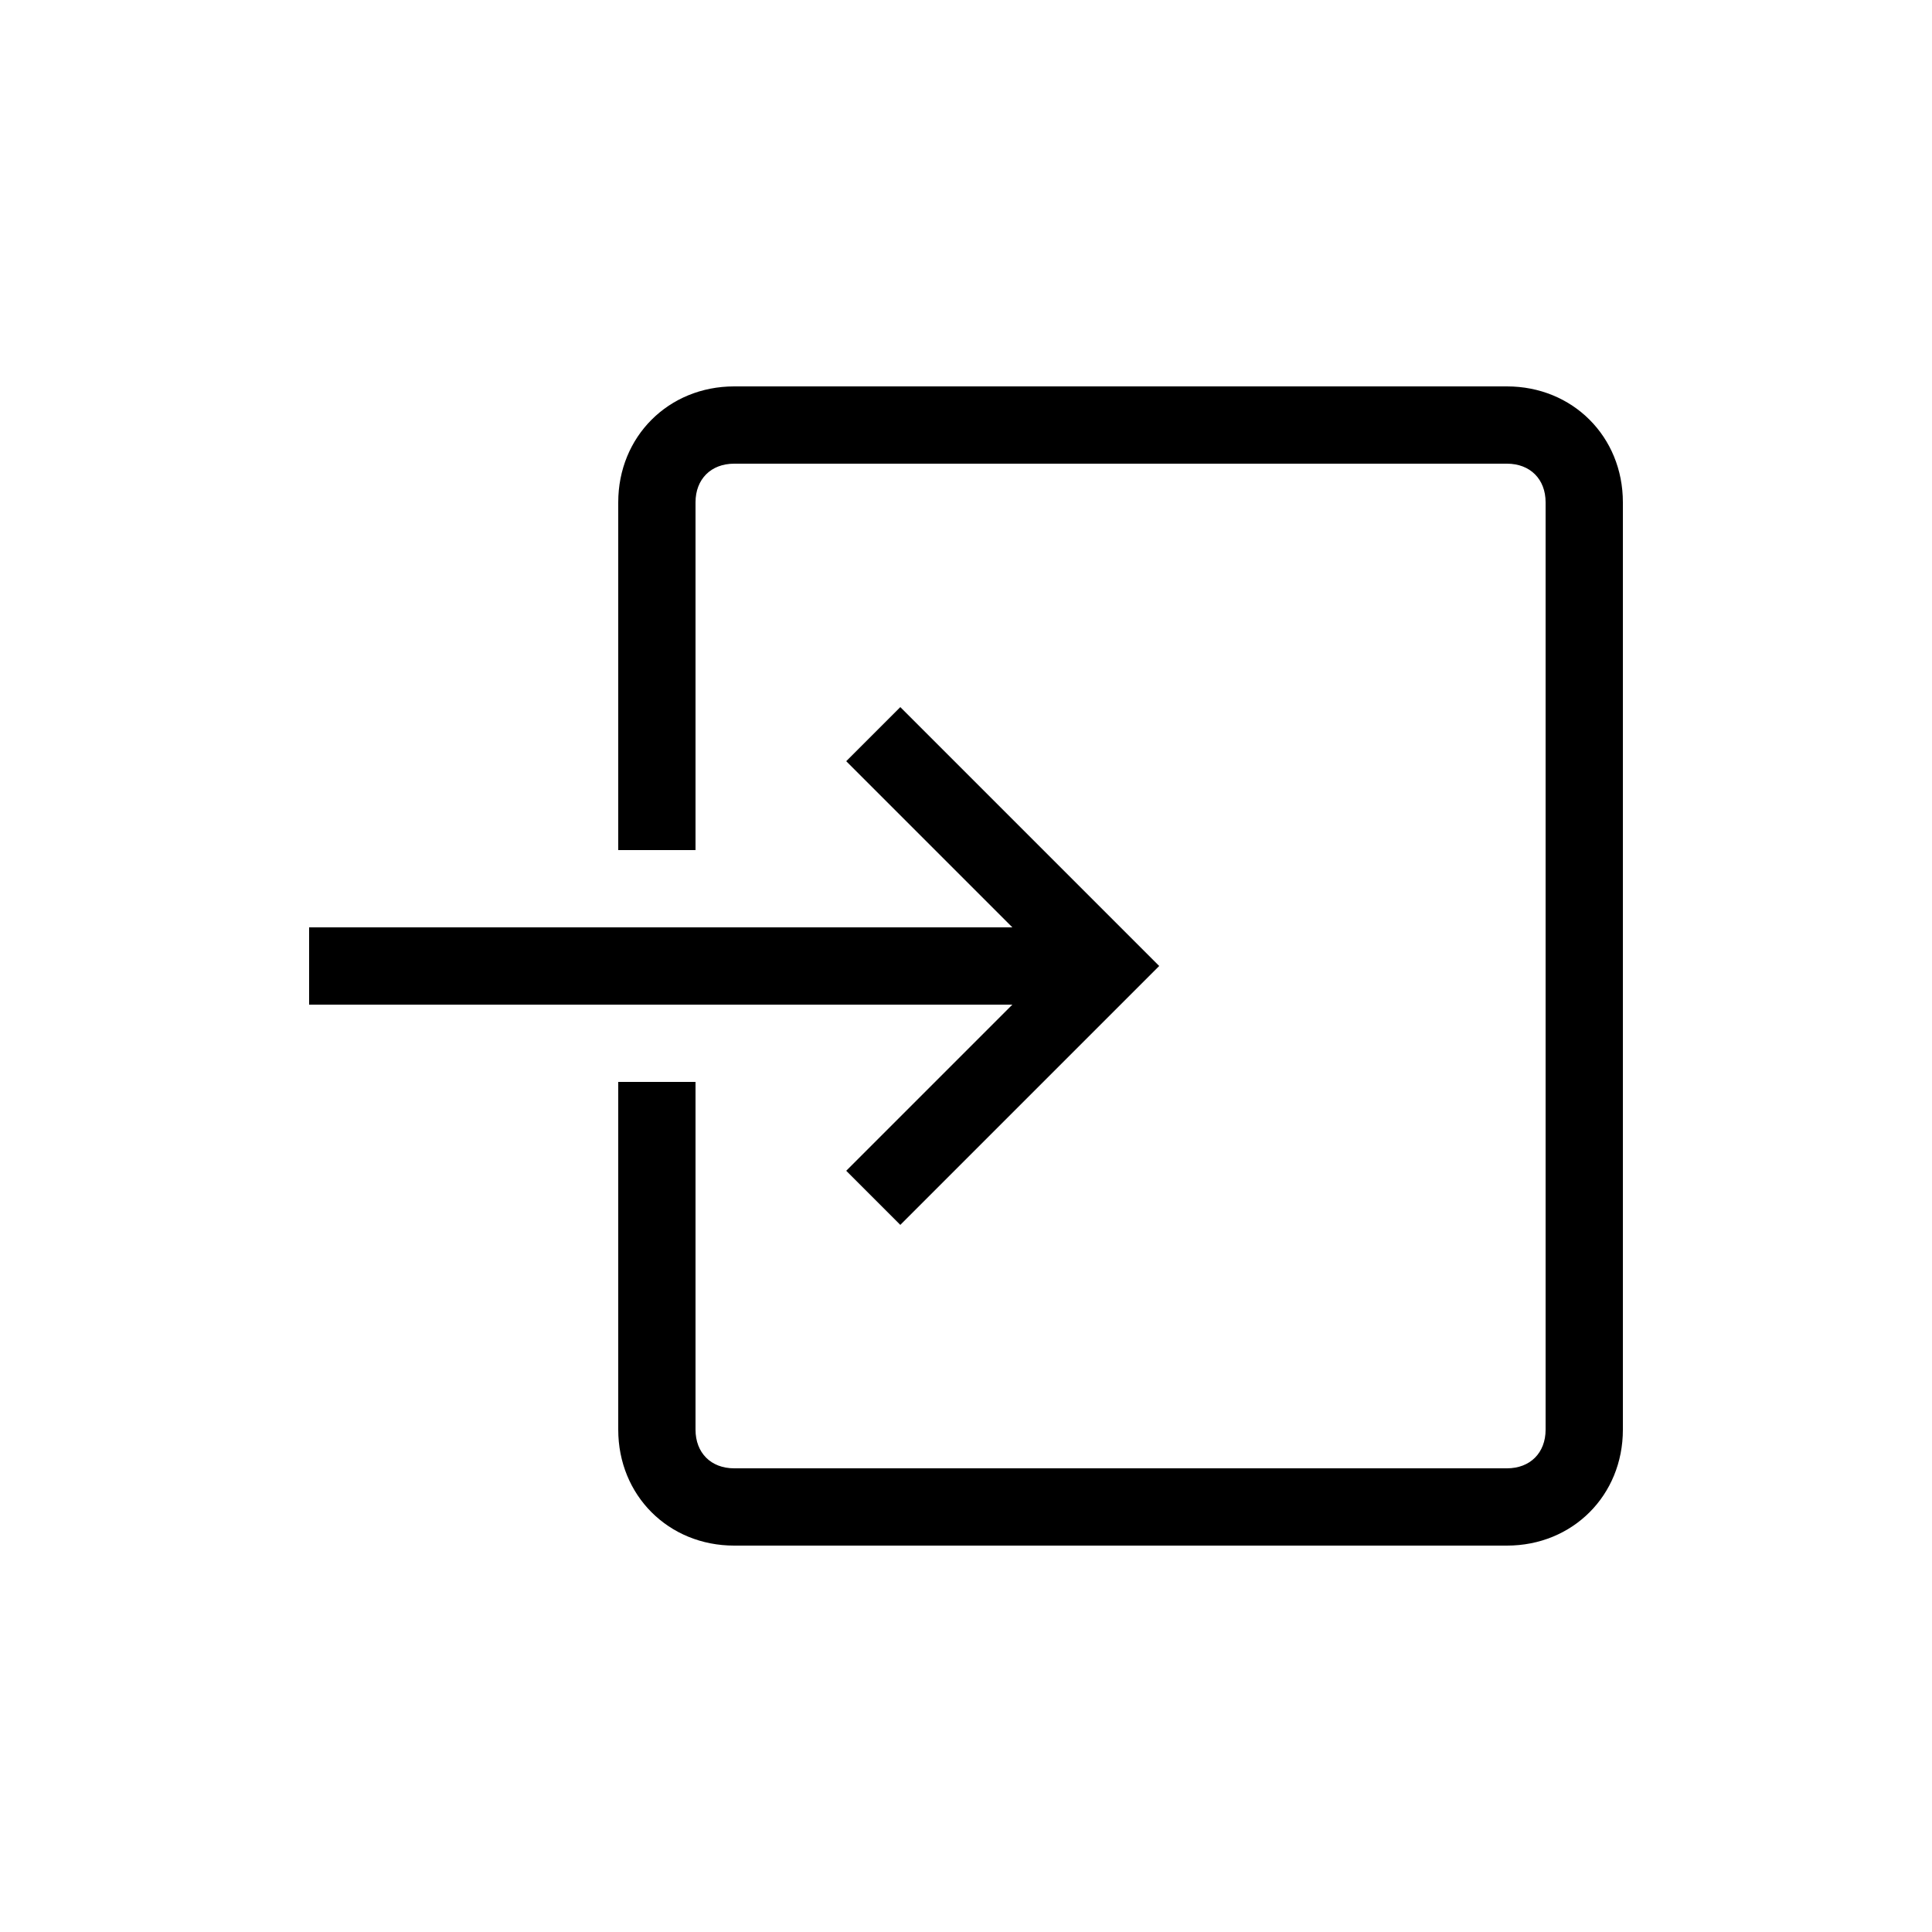
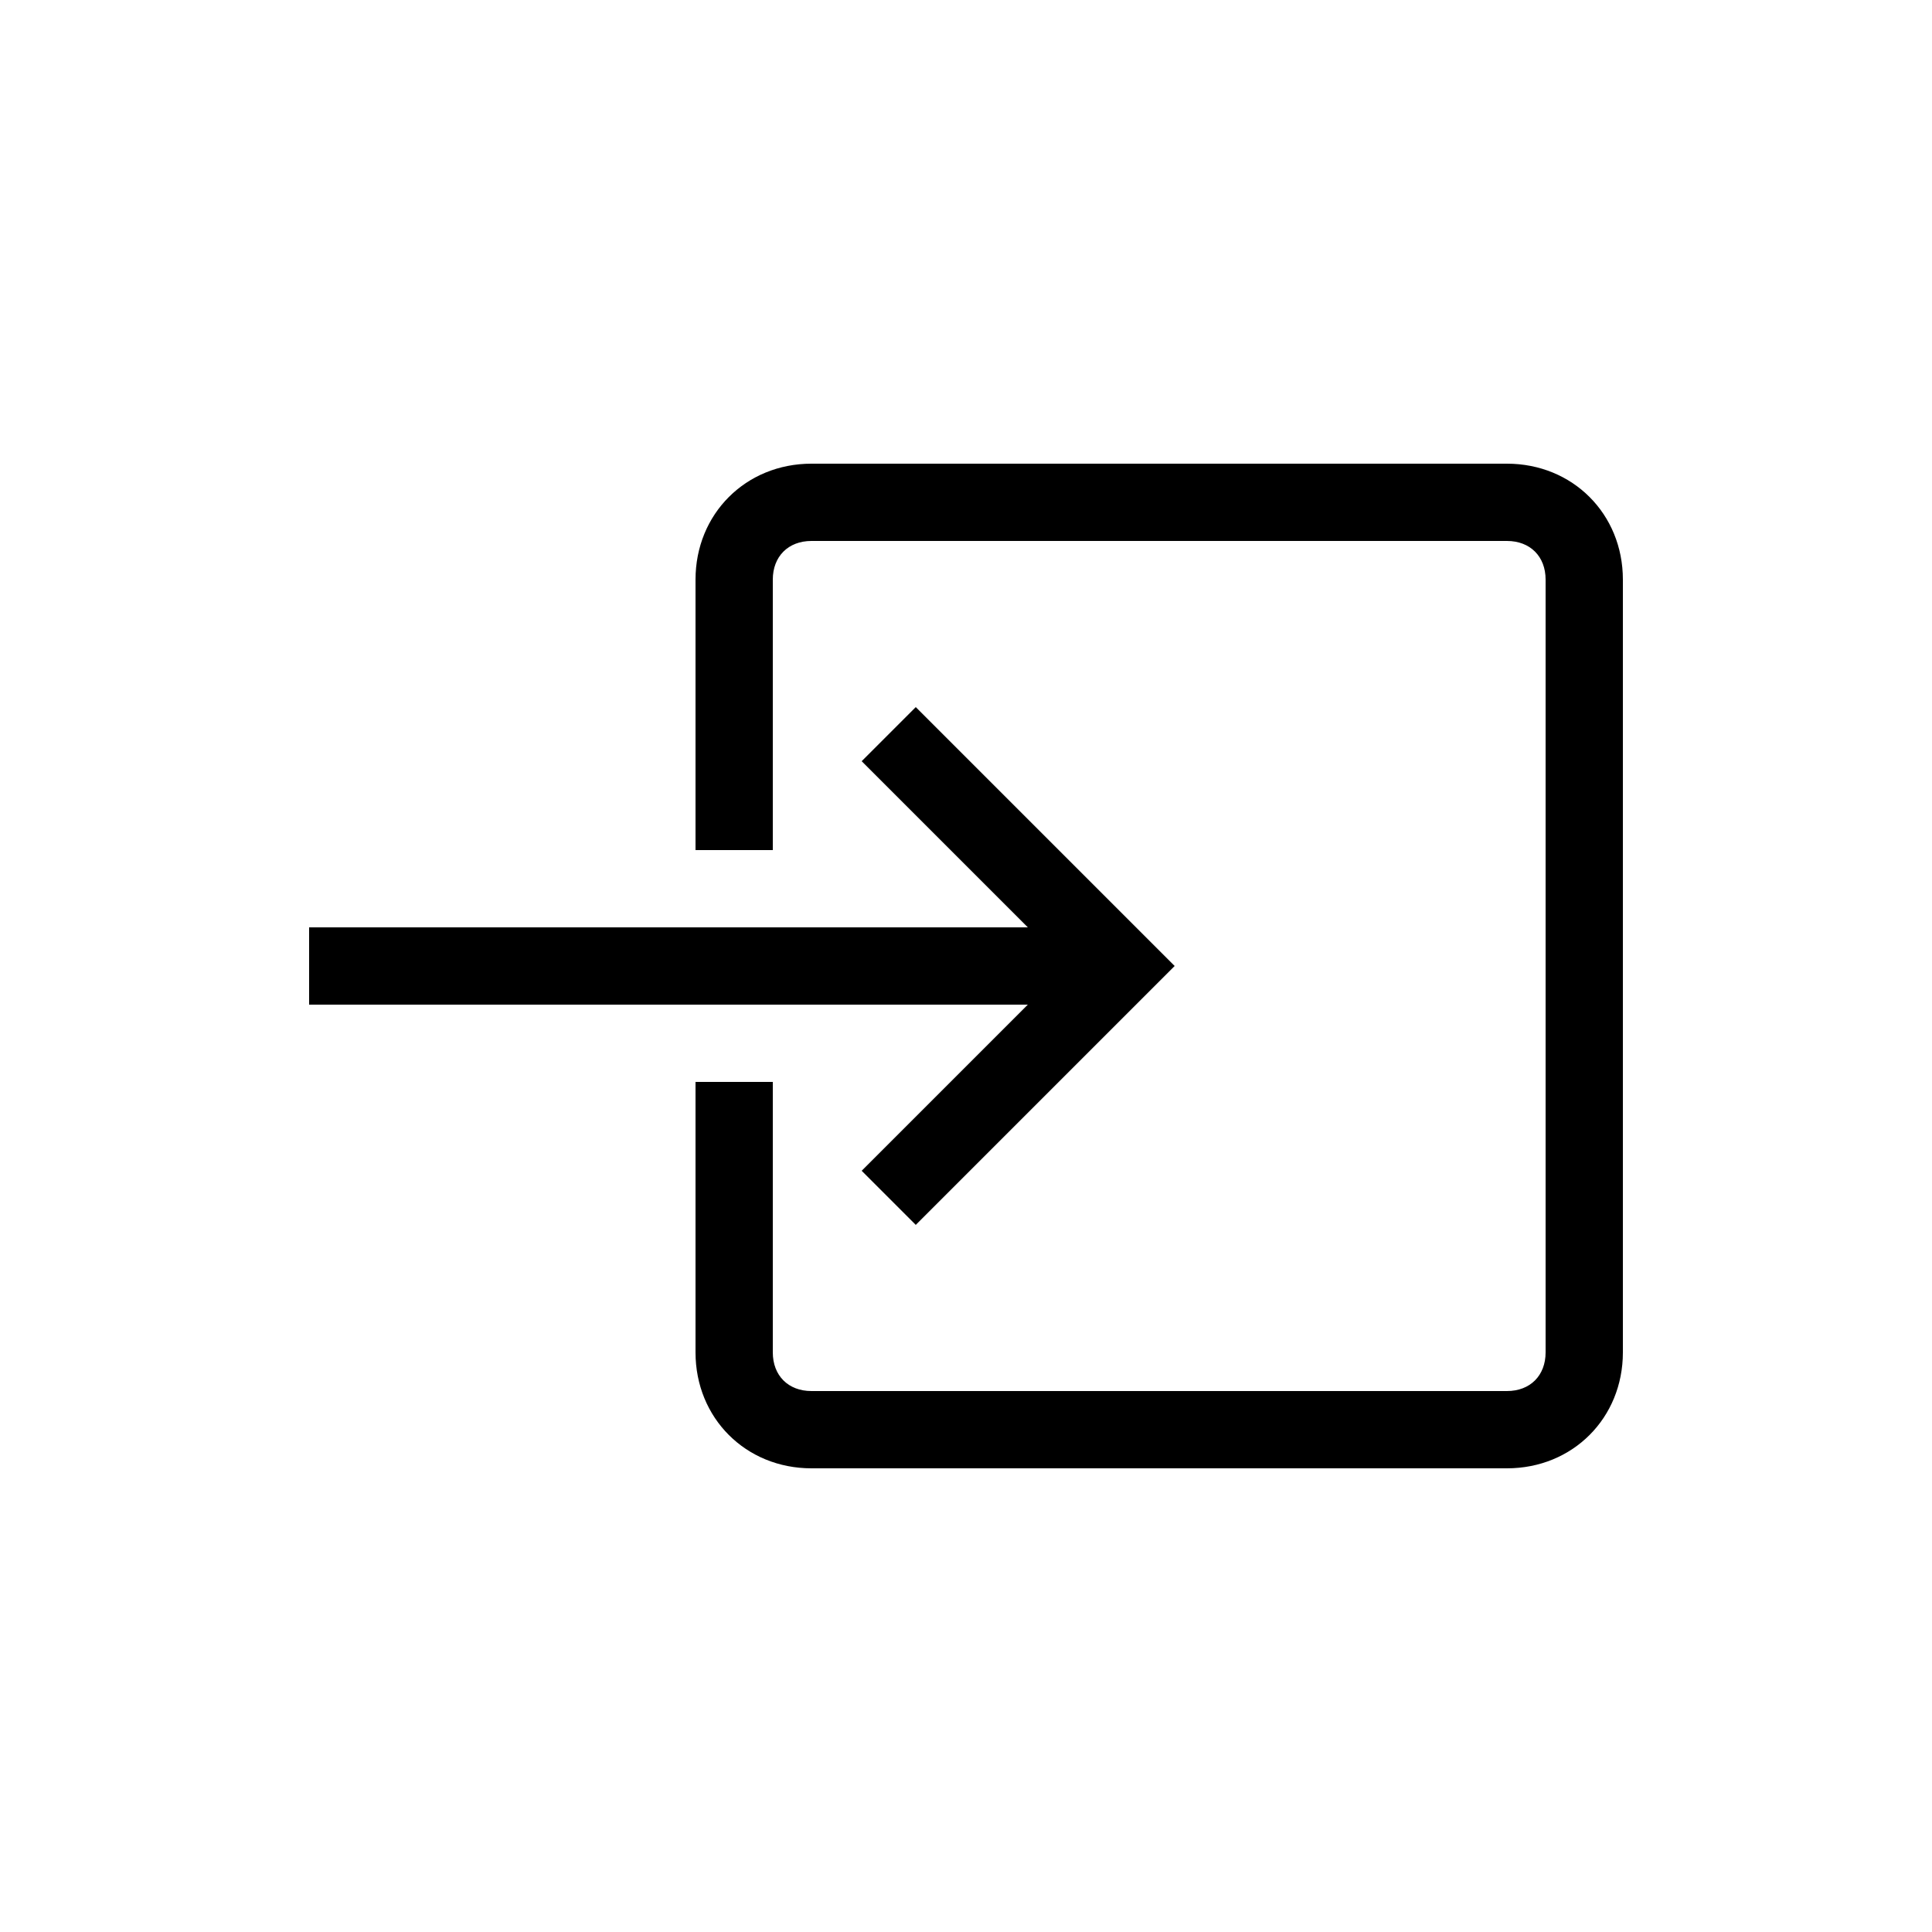
<svg xmlns="http://www.w3.org/2000/svg" viewBox="0 0 50 50">
-   <path d="M23.3 18.3L30 25l-6.7 6.7-1.4-1.4 5.3-5.3-5.3-5.3 1.4-1.4z" />
-   <path d="M8 26v-2h20v2H8z" />
-   <path d="M42 13v24c0 1.7-1.3 3-3 3H19c-1.7 0-3-1.3-3-3v-9h2v9c0 .6.4 1 1 1h20c.6 0 1-.4 1-1V13c0-.6-.4-1-1-1H19c-.6 0-1 .4-1 1v9h-2v-9c0-1.7 1.3-3 3-3h20c1.7 0 3 1.3 3 3z" />
+   <path d="M22.3,30.3l5.3-5.3l-5.3-5.3l1.4-1.4l6.7,6.7l-6.7,6.7L22.3,30.3z" />
+   <path d="M29,24v2H8v-2H29z" />
+   <path d="M39,38H21c-1.7,0-3-1.3-3-3v-7h2v7c0,0.6,0.4,1,1,1h18c0.6,0,1-0.4,1-1V15c0-0.6-0.4-1-1-1H21c-0.6,0-1,0.4-1,1v7h-2v-7c0-1.7,1.3-3,3-3h18c1.7,0,3,1.3,3,3v20C42,36.7,40.7,38,39,38z" />
</svg>
